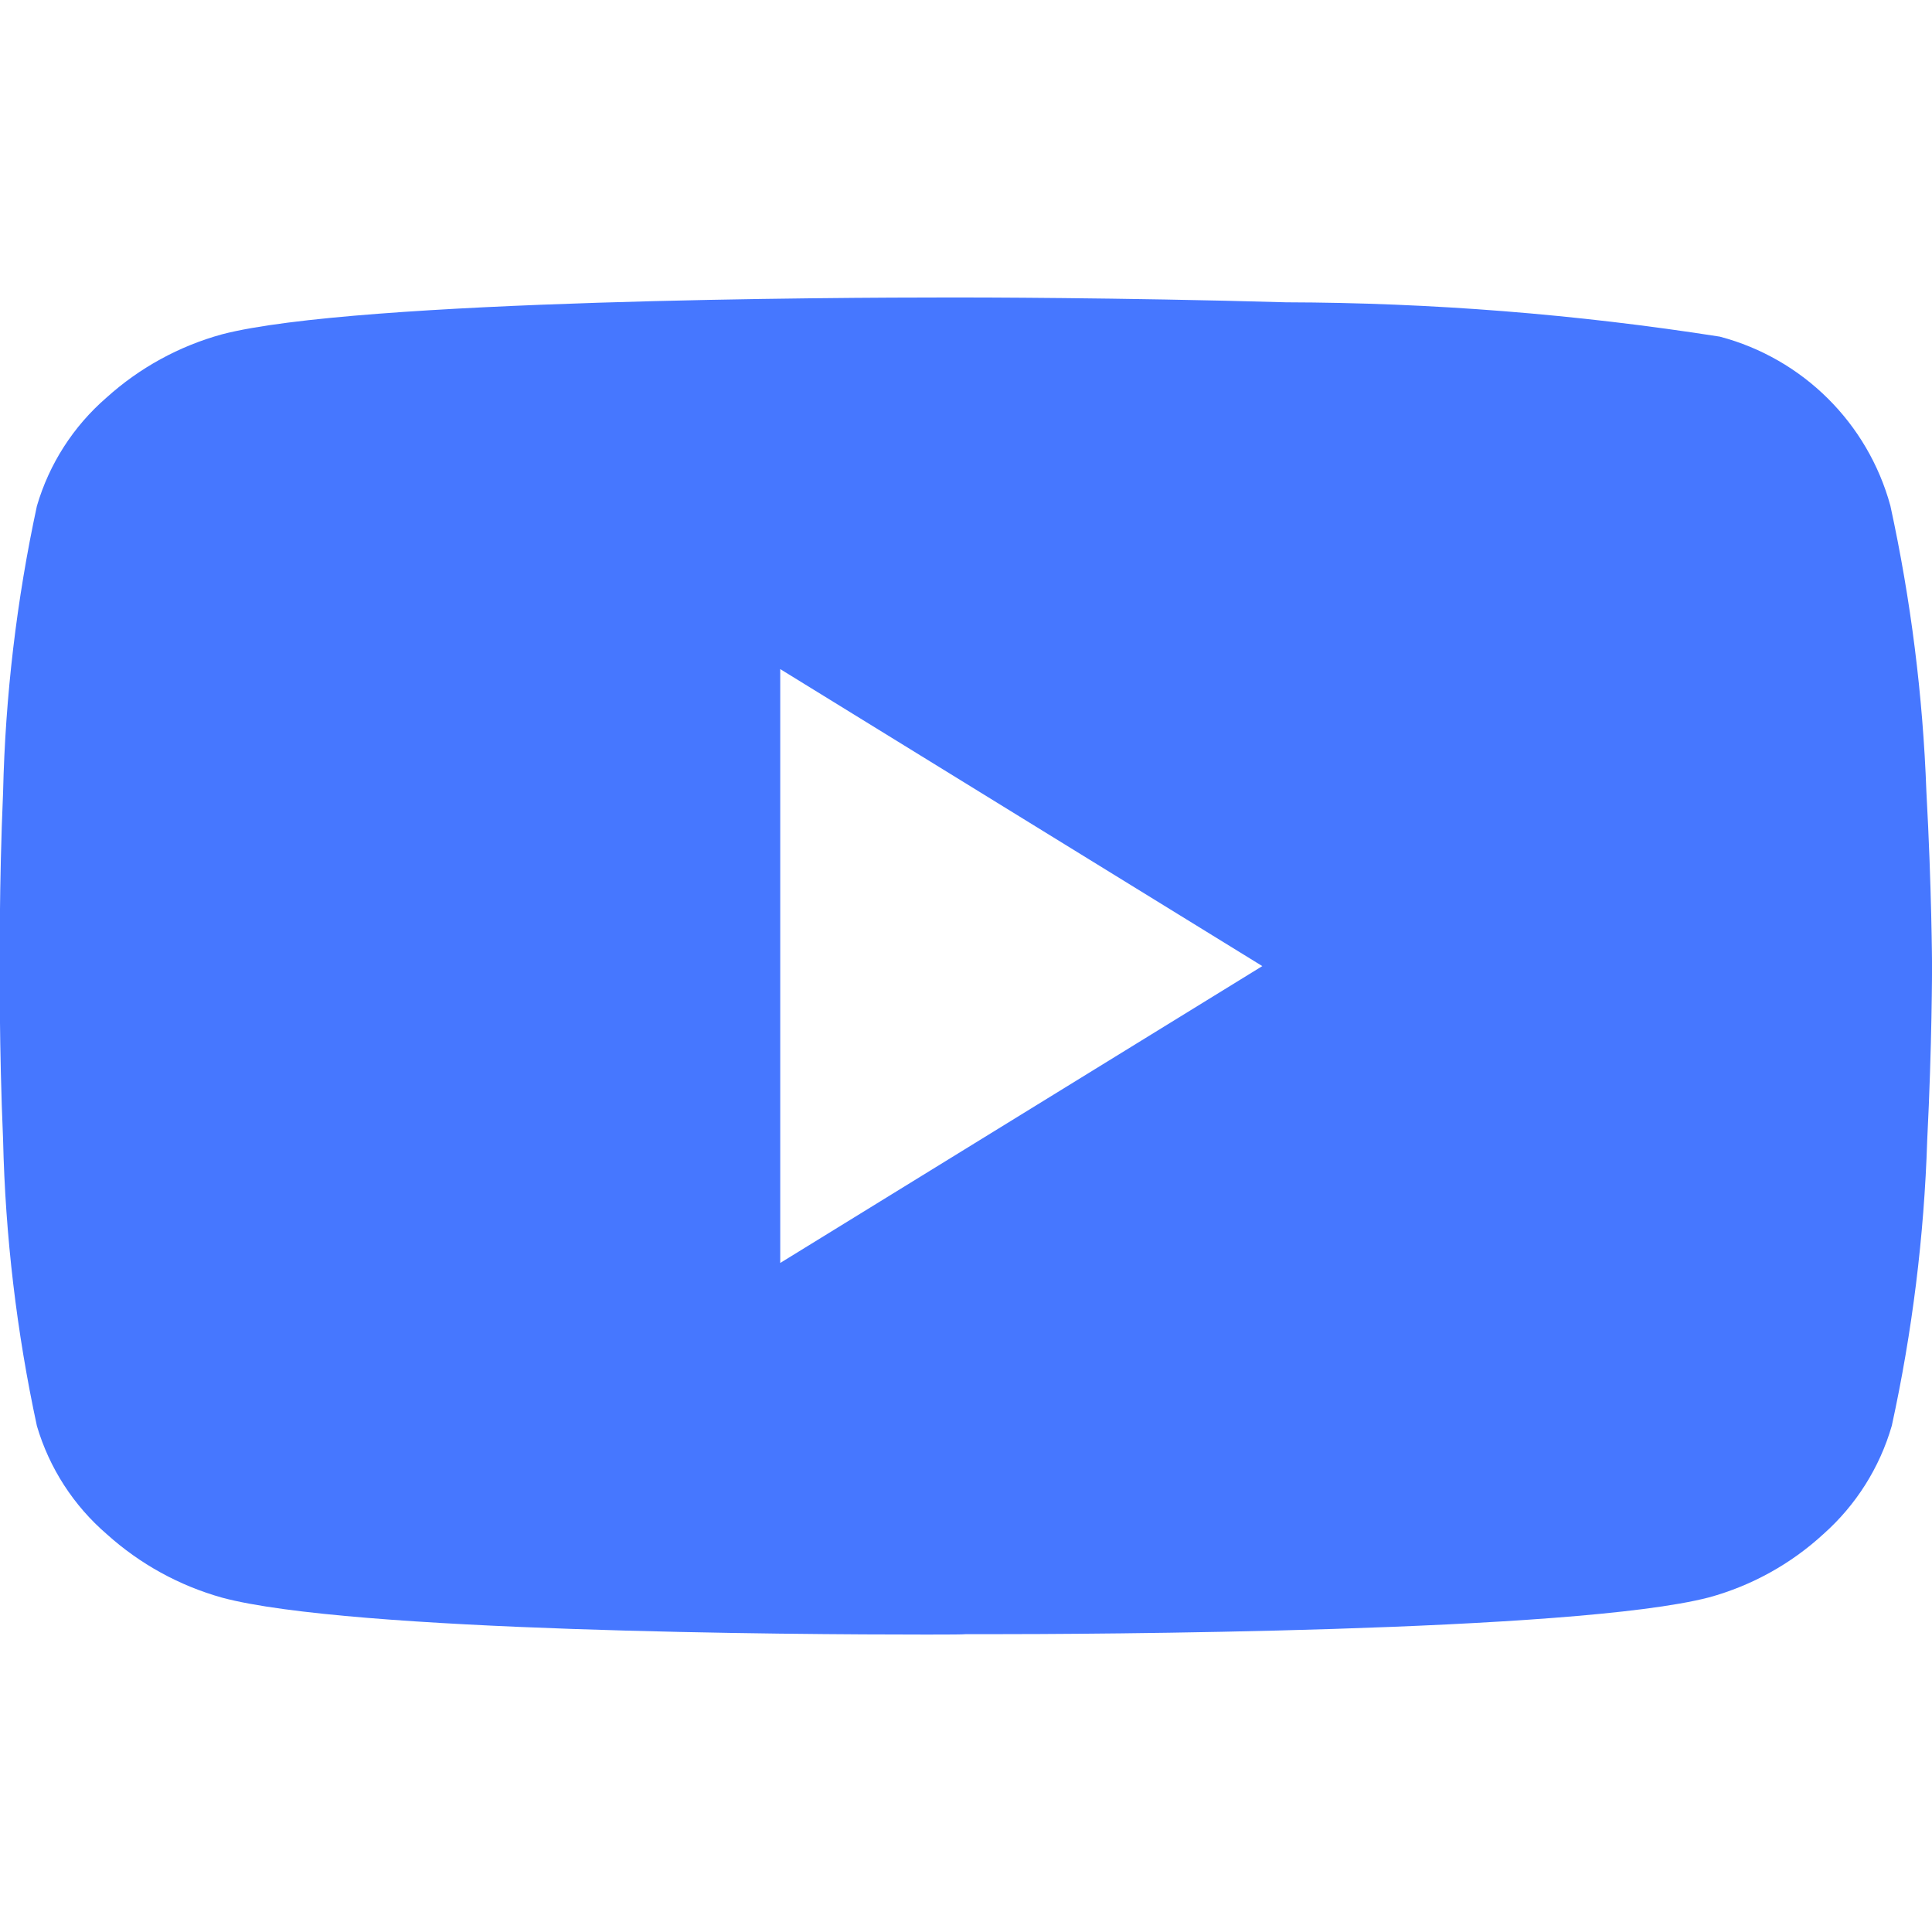
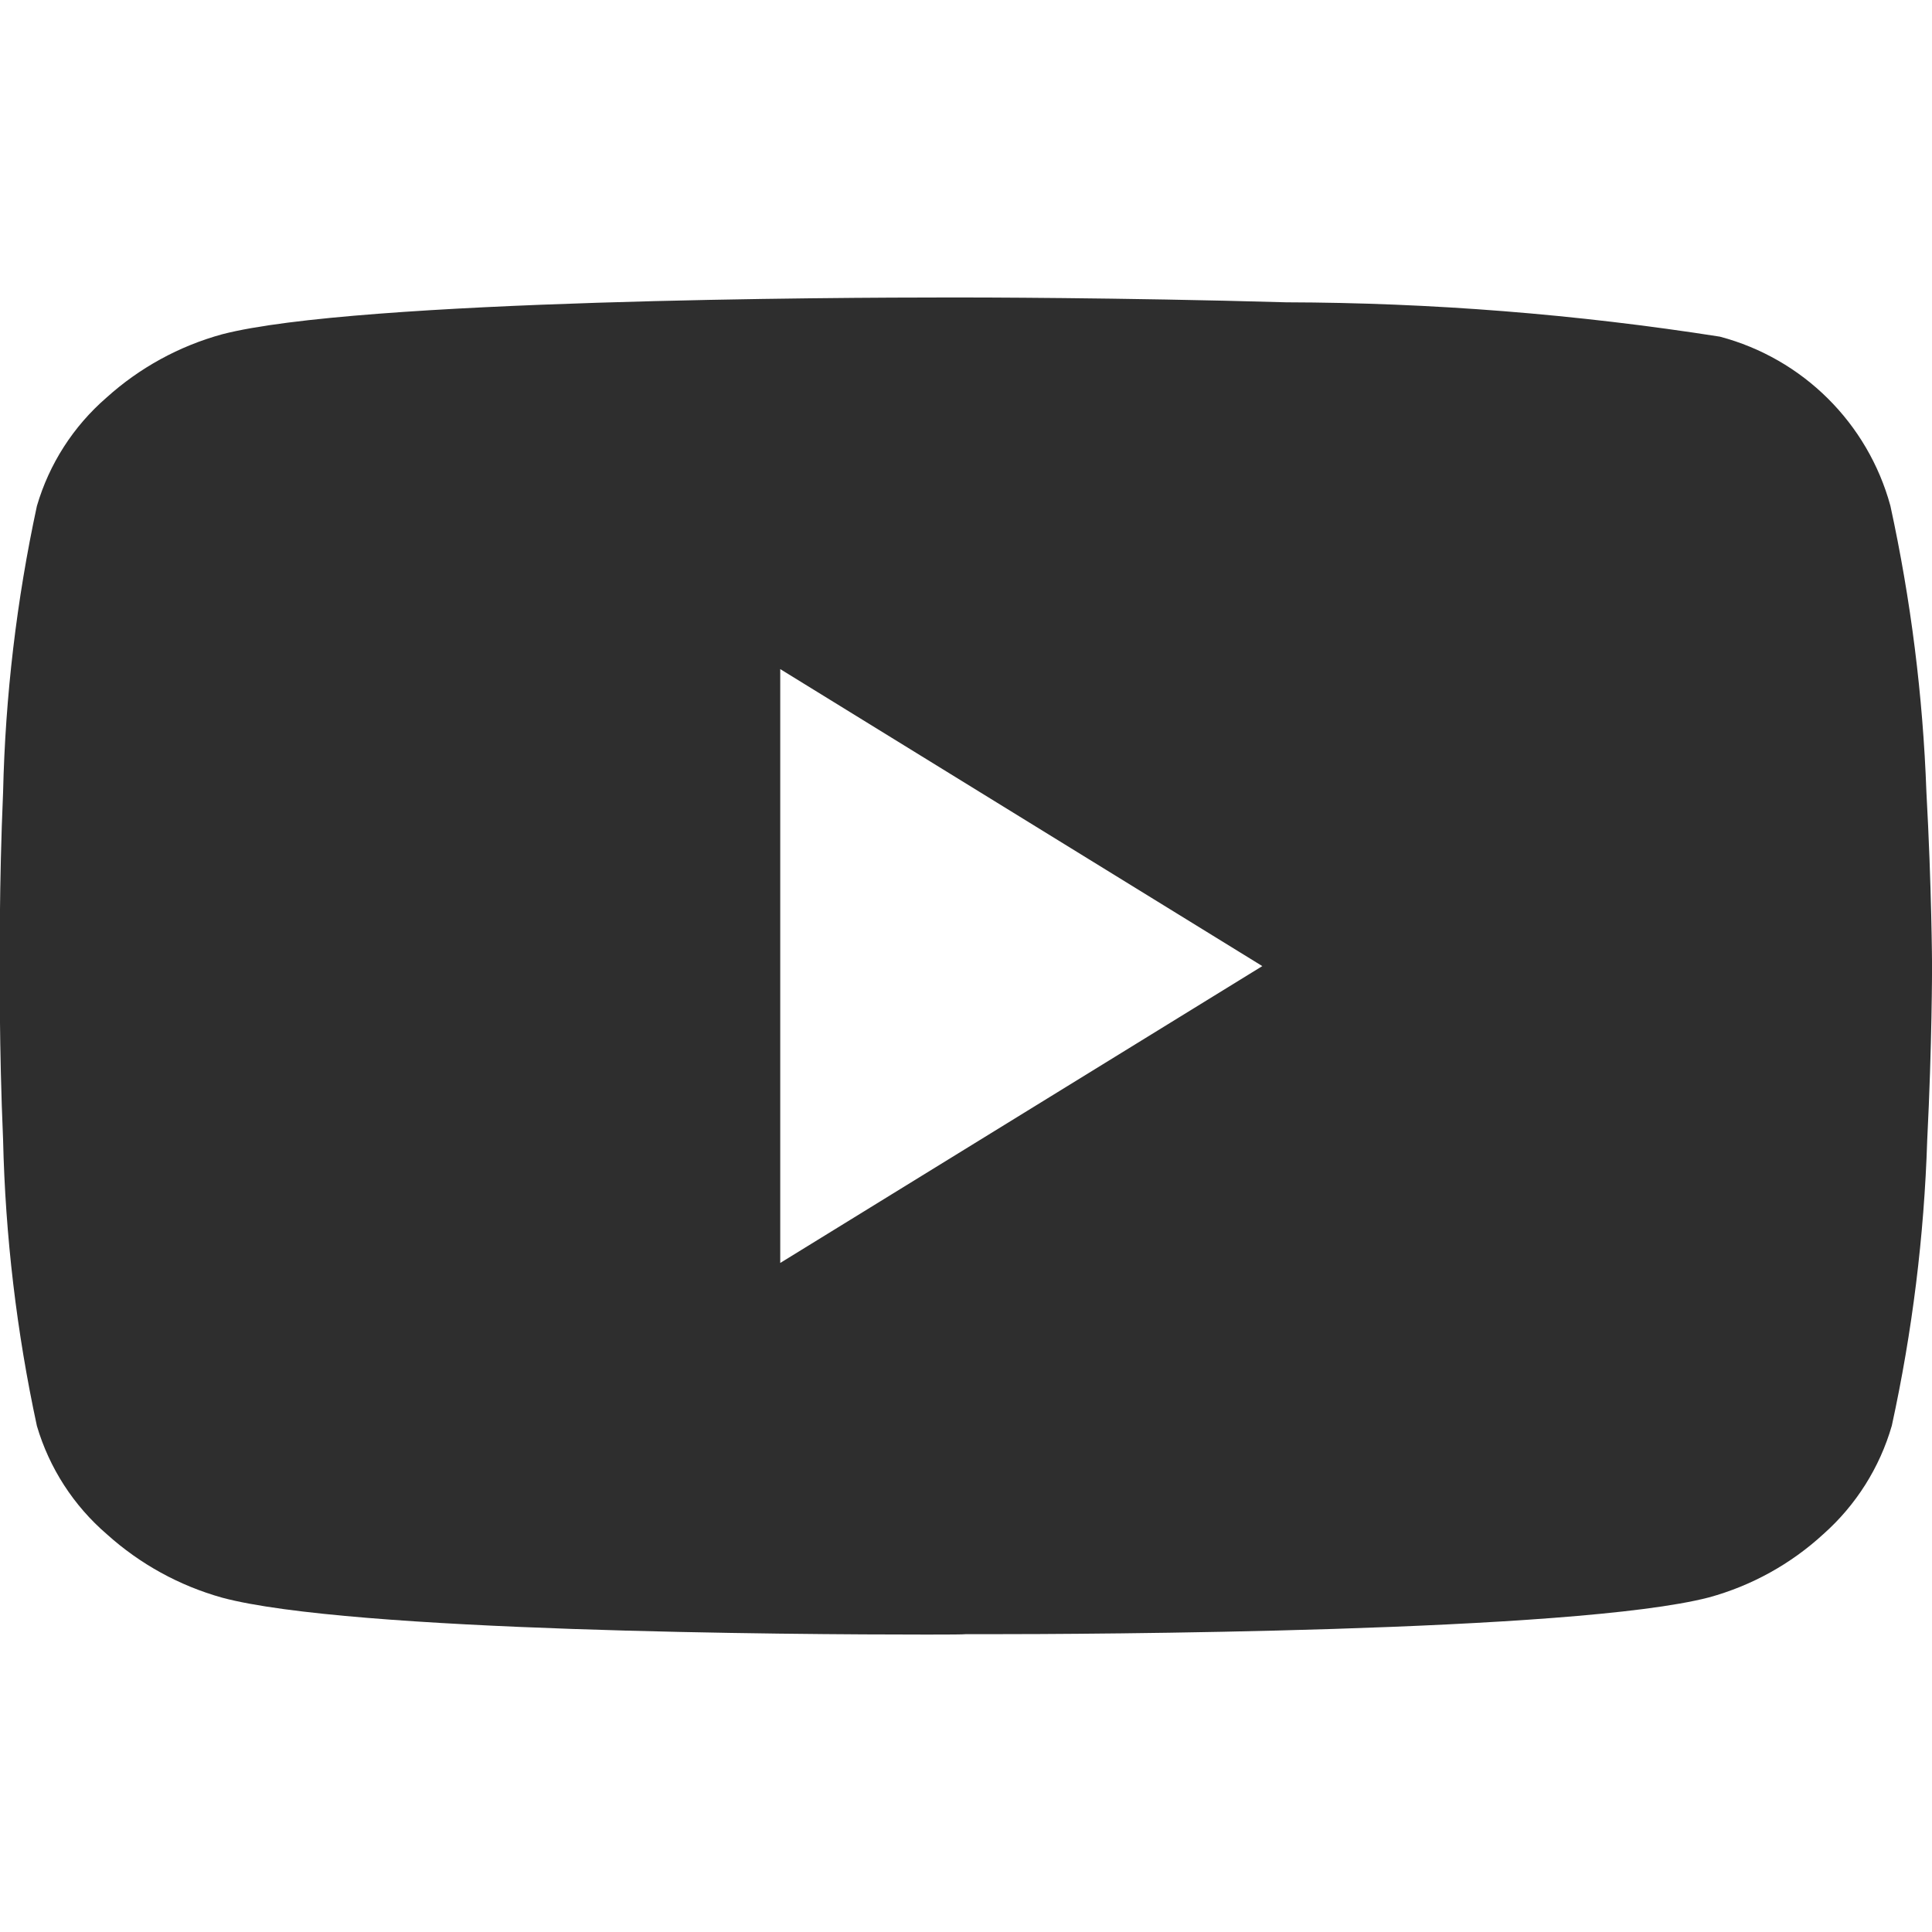
<svg xmlns="http://www.w3.org/2000/svg" width="40" height="40" viewBox="0 0 40 40">
  <defs>
    <clipPath id="a">
-       <rect width="40" height="40" transform="translate(450 573)" fill="#4677ff" stroke="#707070" stroke-width="1" />
+       <rect width="40" height="40" transform="translate(450 573)" fill="#2e2e2e" stroke="#707070" stroke-width="1" />
    </clipPath>
  </defs>
  <g transform="translate(-450 -573)" clip-path="url(#a)">
-     <path d="M3.522-43.806c-2.756,0-11.954-.055-14.594-.764a5.96,5.96,0,0,1-2.384-1.311,4.714,4.714,0,0,1-1.451-2.244,31.536,31.536,0,0,1-.7-5.923c-.085-1.967-.067-3.584-.067-3.6s-.018-1.633.067-3.6a31.539,31.539,0,0,1,.7-5.924,4.72,4.72,0,0,1,1.441-2.244,5.9,5.9,0,0,1,2.394-1.311c2.79-.726,12.956-.762,14.966-.762h.424c.032,0,3.164,0,6.638.1a58.953,58.953,0,0,1,8.981.711,4.978,4.978,0,0,1,3.53,3.5,33.505,33.505,0,0,1,.746,5.924c.109,1.966.117,3.584.117,3.6s0,1.636-.1,3.609a32.608,32.608,0,0,1-.733,5.914,4.77,4.77,0,0,1-1.416,2.244,5.739,5.739,0,0,1-2.368,1.311c-2.789.726-12.952.762-14.963.762H4.317C4.285-43.808,3.995-43.806,3.522-43.806ZM.483-63.795h0V-51.5l9.981-6.146Z" transform="translate(465.671 650.648)" fill="#4677ff" />
+     <path d="M3.522-43.806c-2.756,0-11.954-.055-14.594-.764a5.96,5.96,0,0,1-2.384-1.311,4.714,4.714,0,0,1-1.451-2.244,31.536,31.536,0,0,1-.7-5.923c-.085-1.967-.067-3.584-.067-3.6s-.018-1.633.067-3.6a31.539,31.539,0,0,1,.7-5.924,4.72,4.72,0,0,1,1.441-2.244,5.9,5.9,0,0,1,2.394-1.311c2.79-.726,12.956-.762,14.966-.762h.424c.032,0,3.164,0,6.638.1a58.953,58.953,0,0,1,8.981.711,4.978,4.978,0,0,1,3.53,3.5,33.505,33.505,0,0,1,.746,5.924c.109,1.966.117,3.584.117,3.6s0,1.636-.1,3.609a32.608,32.608,0,0,1-.733,5.914,4.77,4.77,0,0,1-1.416,2.244,5.739,5.739,0,0,1-2.368,1.311c-2.789.726-12.952.762-14.963.762H4.317C4.285-43.808,3.995-43.806,3.522-43.806ZM.483-63.795h0V-51.5l9.981-6.146Z" transform="translate(465.671 650.648)" fill="#2e2e2e" />
  </g>
</svg>
